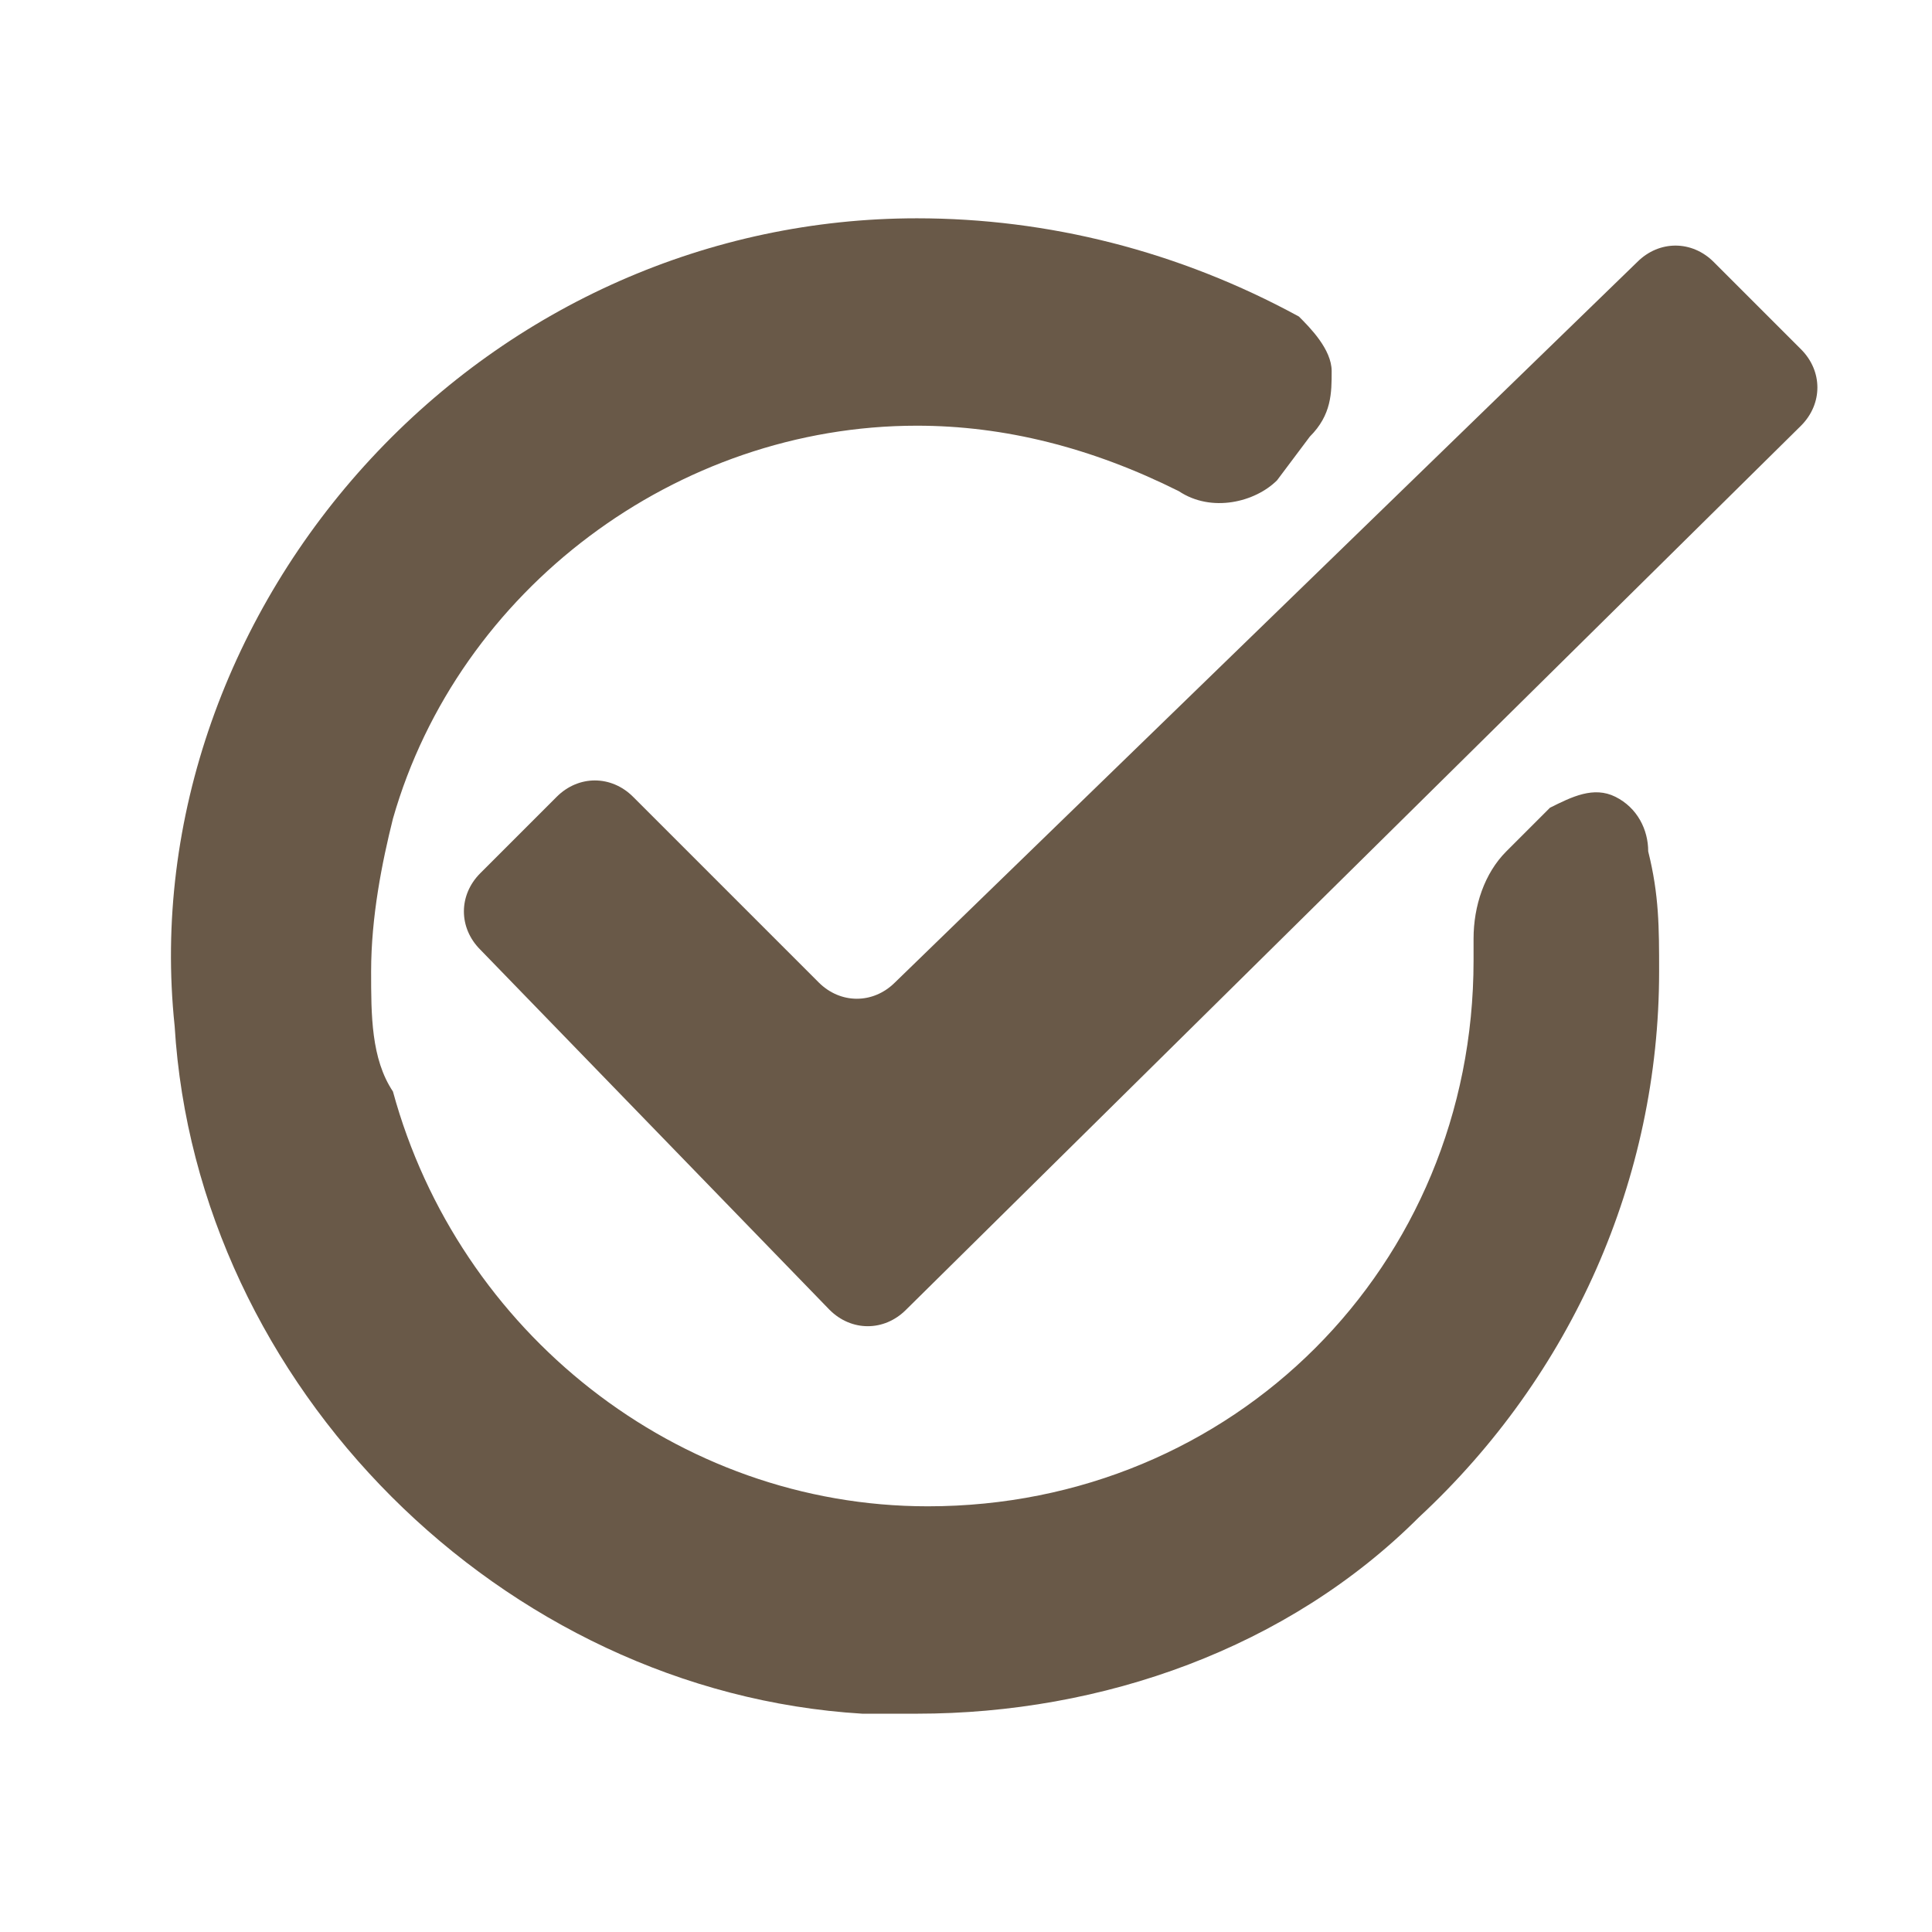
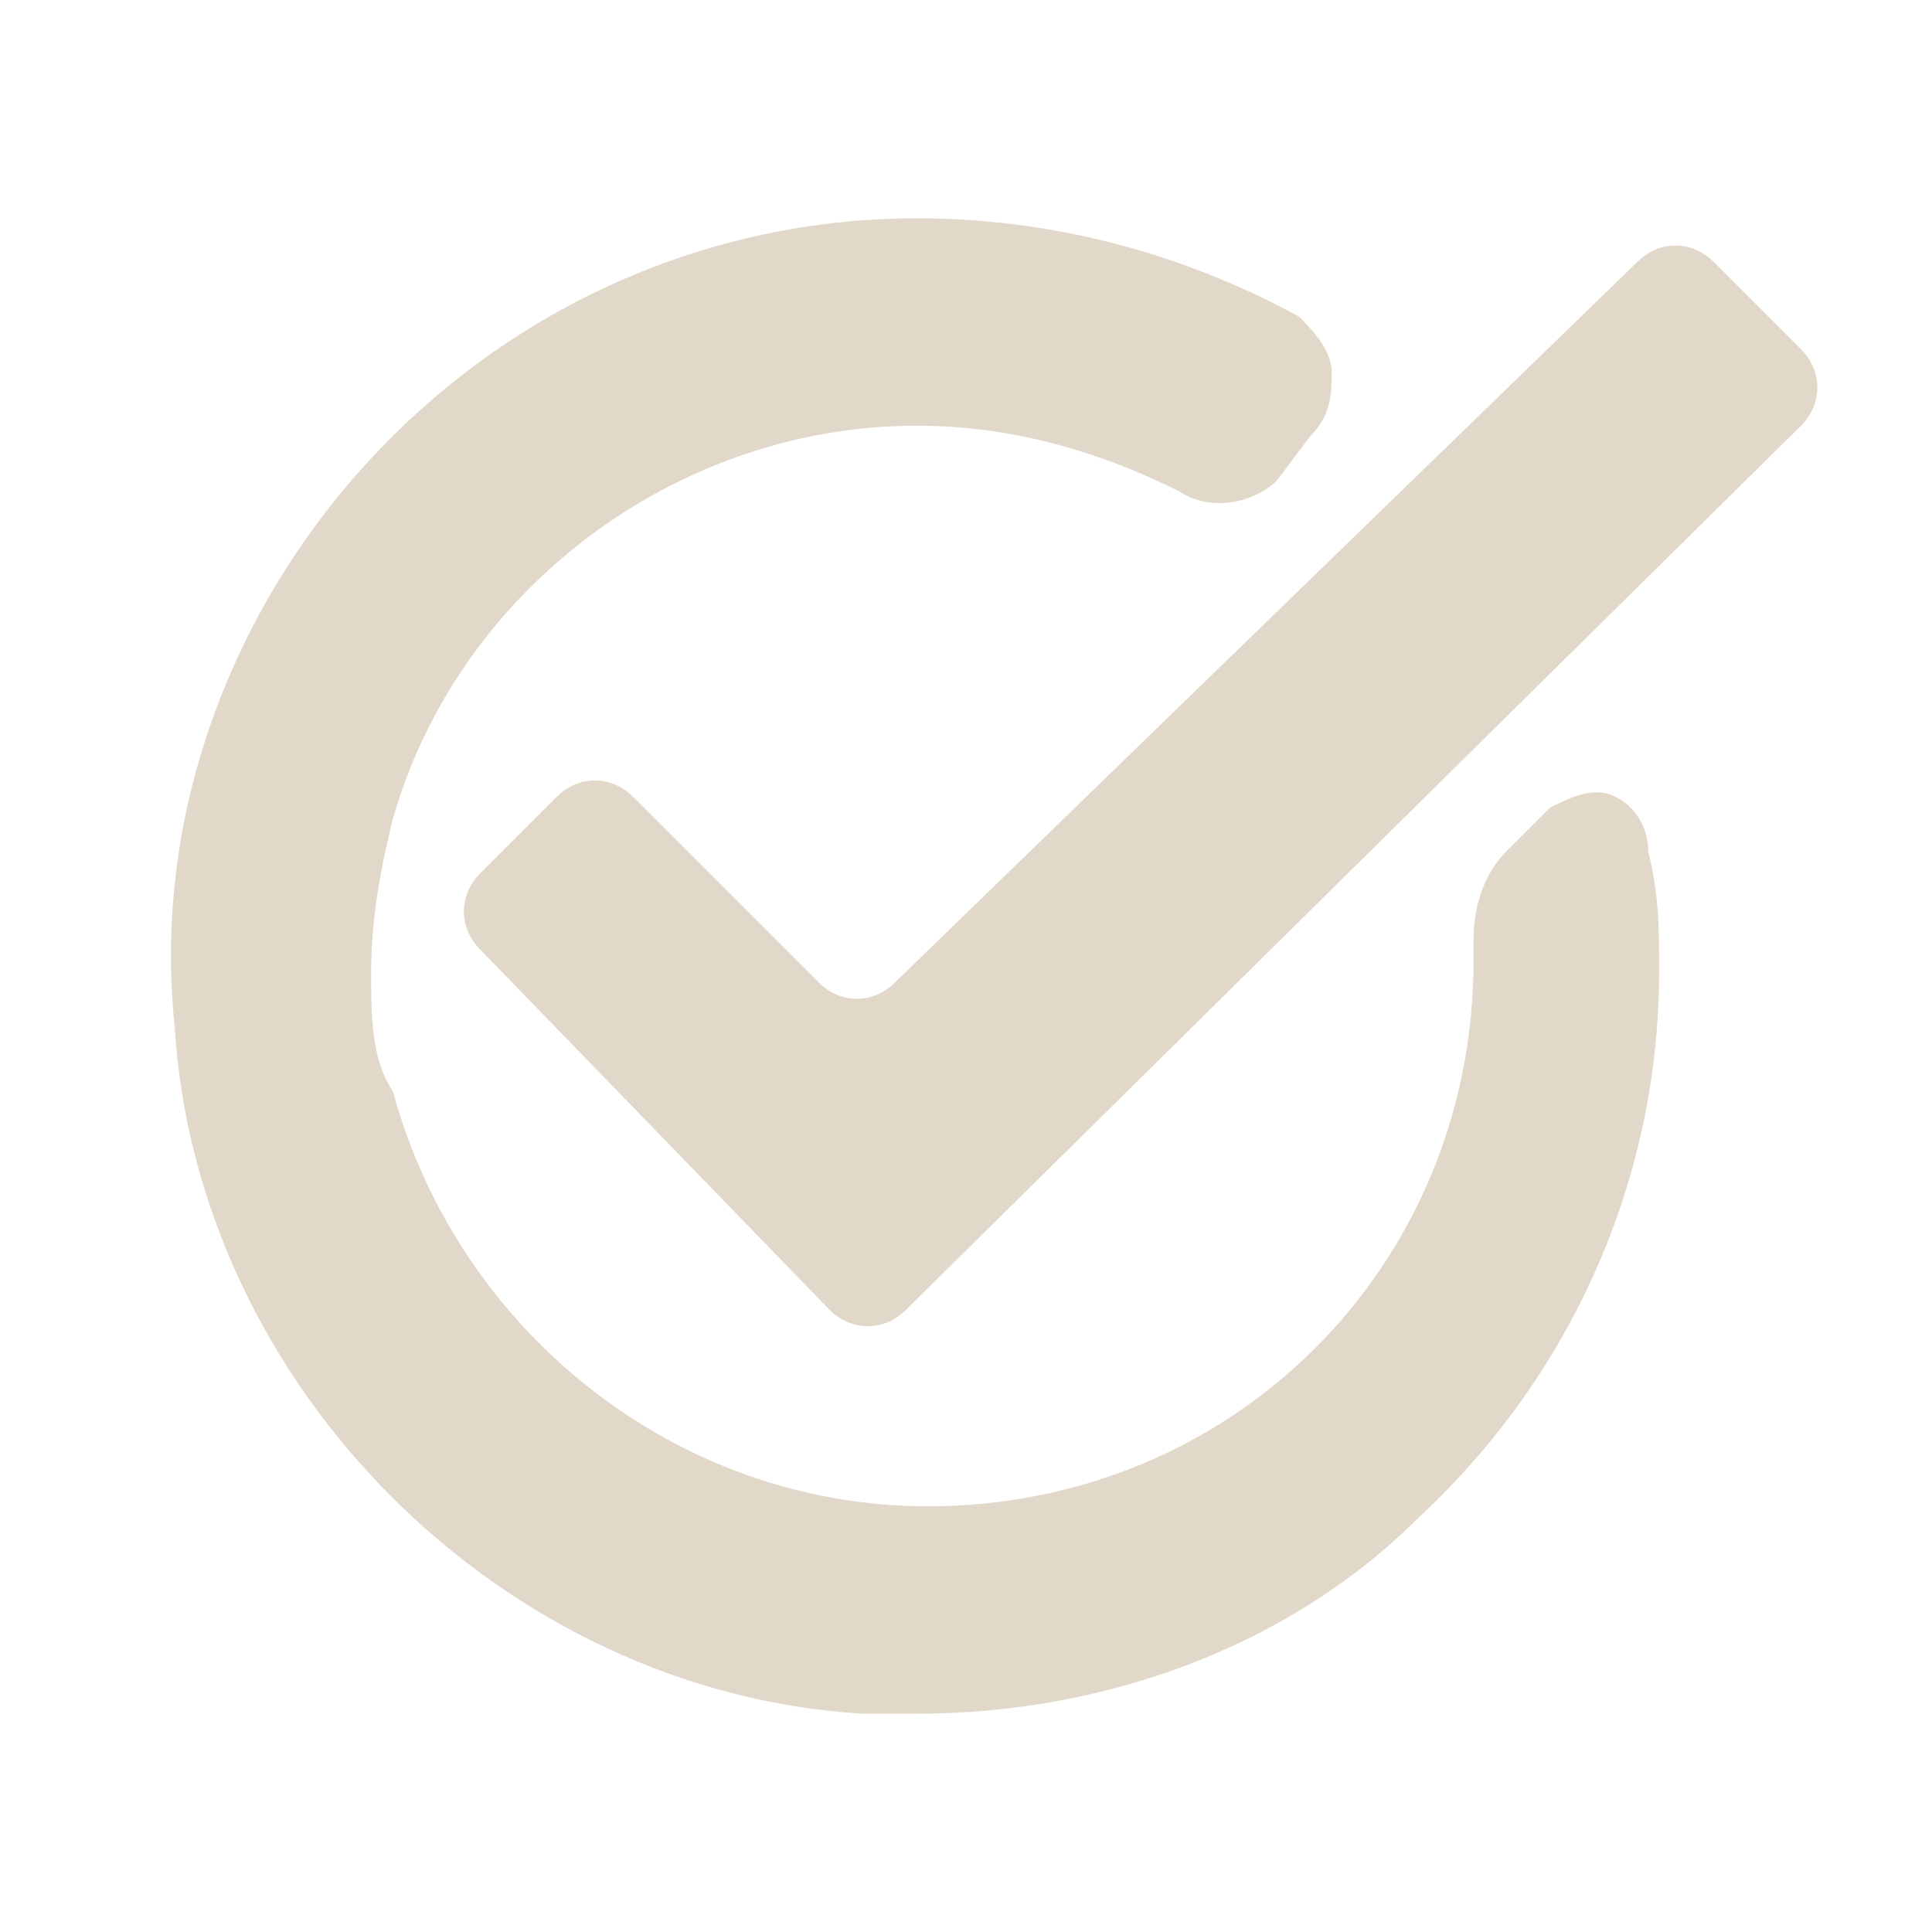
<svg xmlns="http://www.w3.org/2000/svg" version="1.1" id="Layer_1" x="0px" y="0px" viewBox="0 0 17.7 17.7" style="enable-background:new 0 0 17.7 17.7;" xml:space="preserve">
  <style type="text/css">
- 	.st0{fill:#695948;}
+ 	.st0{fill:#e2d8c9;}
</style>
  <g>
    <path class="st0" d="M14.8,7.3c-0.2-0.1-0.4,0-0.6,0.1l-0.4,0.4c-0.2,0.2-0.3,0.5-0.3,0.8c0,0.1,0,0.1,0,0.2c0,2.8-2.2,5-5,5   c-2.3,0-4.3-1.6-4.9-3.8C3.4,9.7,3.4,9.3,3.4,8.9c0-0.5,0.1-1,0.2-1.4c0.6-2.1,2.6-3.6,4.8-3.6c0.8,0,1.6,0.2,2.4,0.6   c0.3,0.2,0.7,0.1,0.9-0.1L12,4c0.2-0.2,0.2-0.4,0.2-0.6c0-0.2-0.2-0.4-0.3-0.5C10.8,2.3,9.6,2,8.4,2c-1.9,0-3.7,0.8-5,2.2   c-1.3,1.4-2,3.3-1.8,5.2c0.2,3.3,3,6.1,6.3,6.3c0.2,0,0.4,0,0.5,0c1.7,0,3.4-0.6,4.6-1.8c1.4-1.3,2.2-3.1,2.2-5   c0-0.4,0-0.7-0.1-1.1C15.1,7.6,15,7.4,14.8,7.3z" />
    <path class="st0" d="M16.5,3.2l-0.8-0.8c-0.2-0.2-0.5-0.2-0.7,0L8.2,9C8,9.2,7.7,9.2,7.5,9L5.8,7.3c-0.2-0.2-0.5-0.2-0.7,0L4.4,8   c-0.2,0.2-0.2,0.5,0,0.7L7.6,12c0.2,0.2,0.5,0.2,0.7,0l8.2-8.1C16.7,3.7,16.7,3.4,16.5,3.2z" />
  </g>
</svg>
